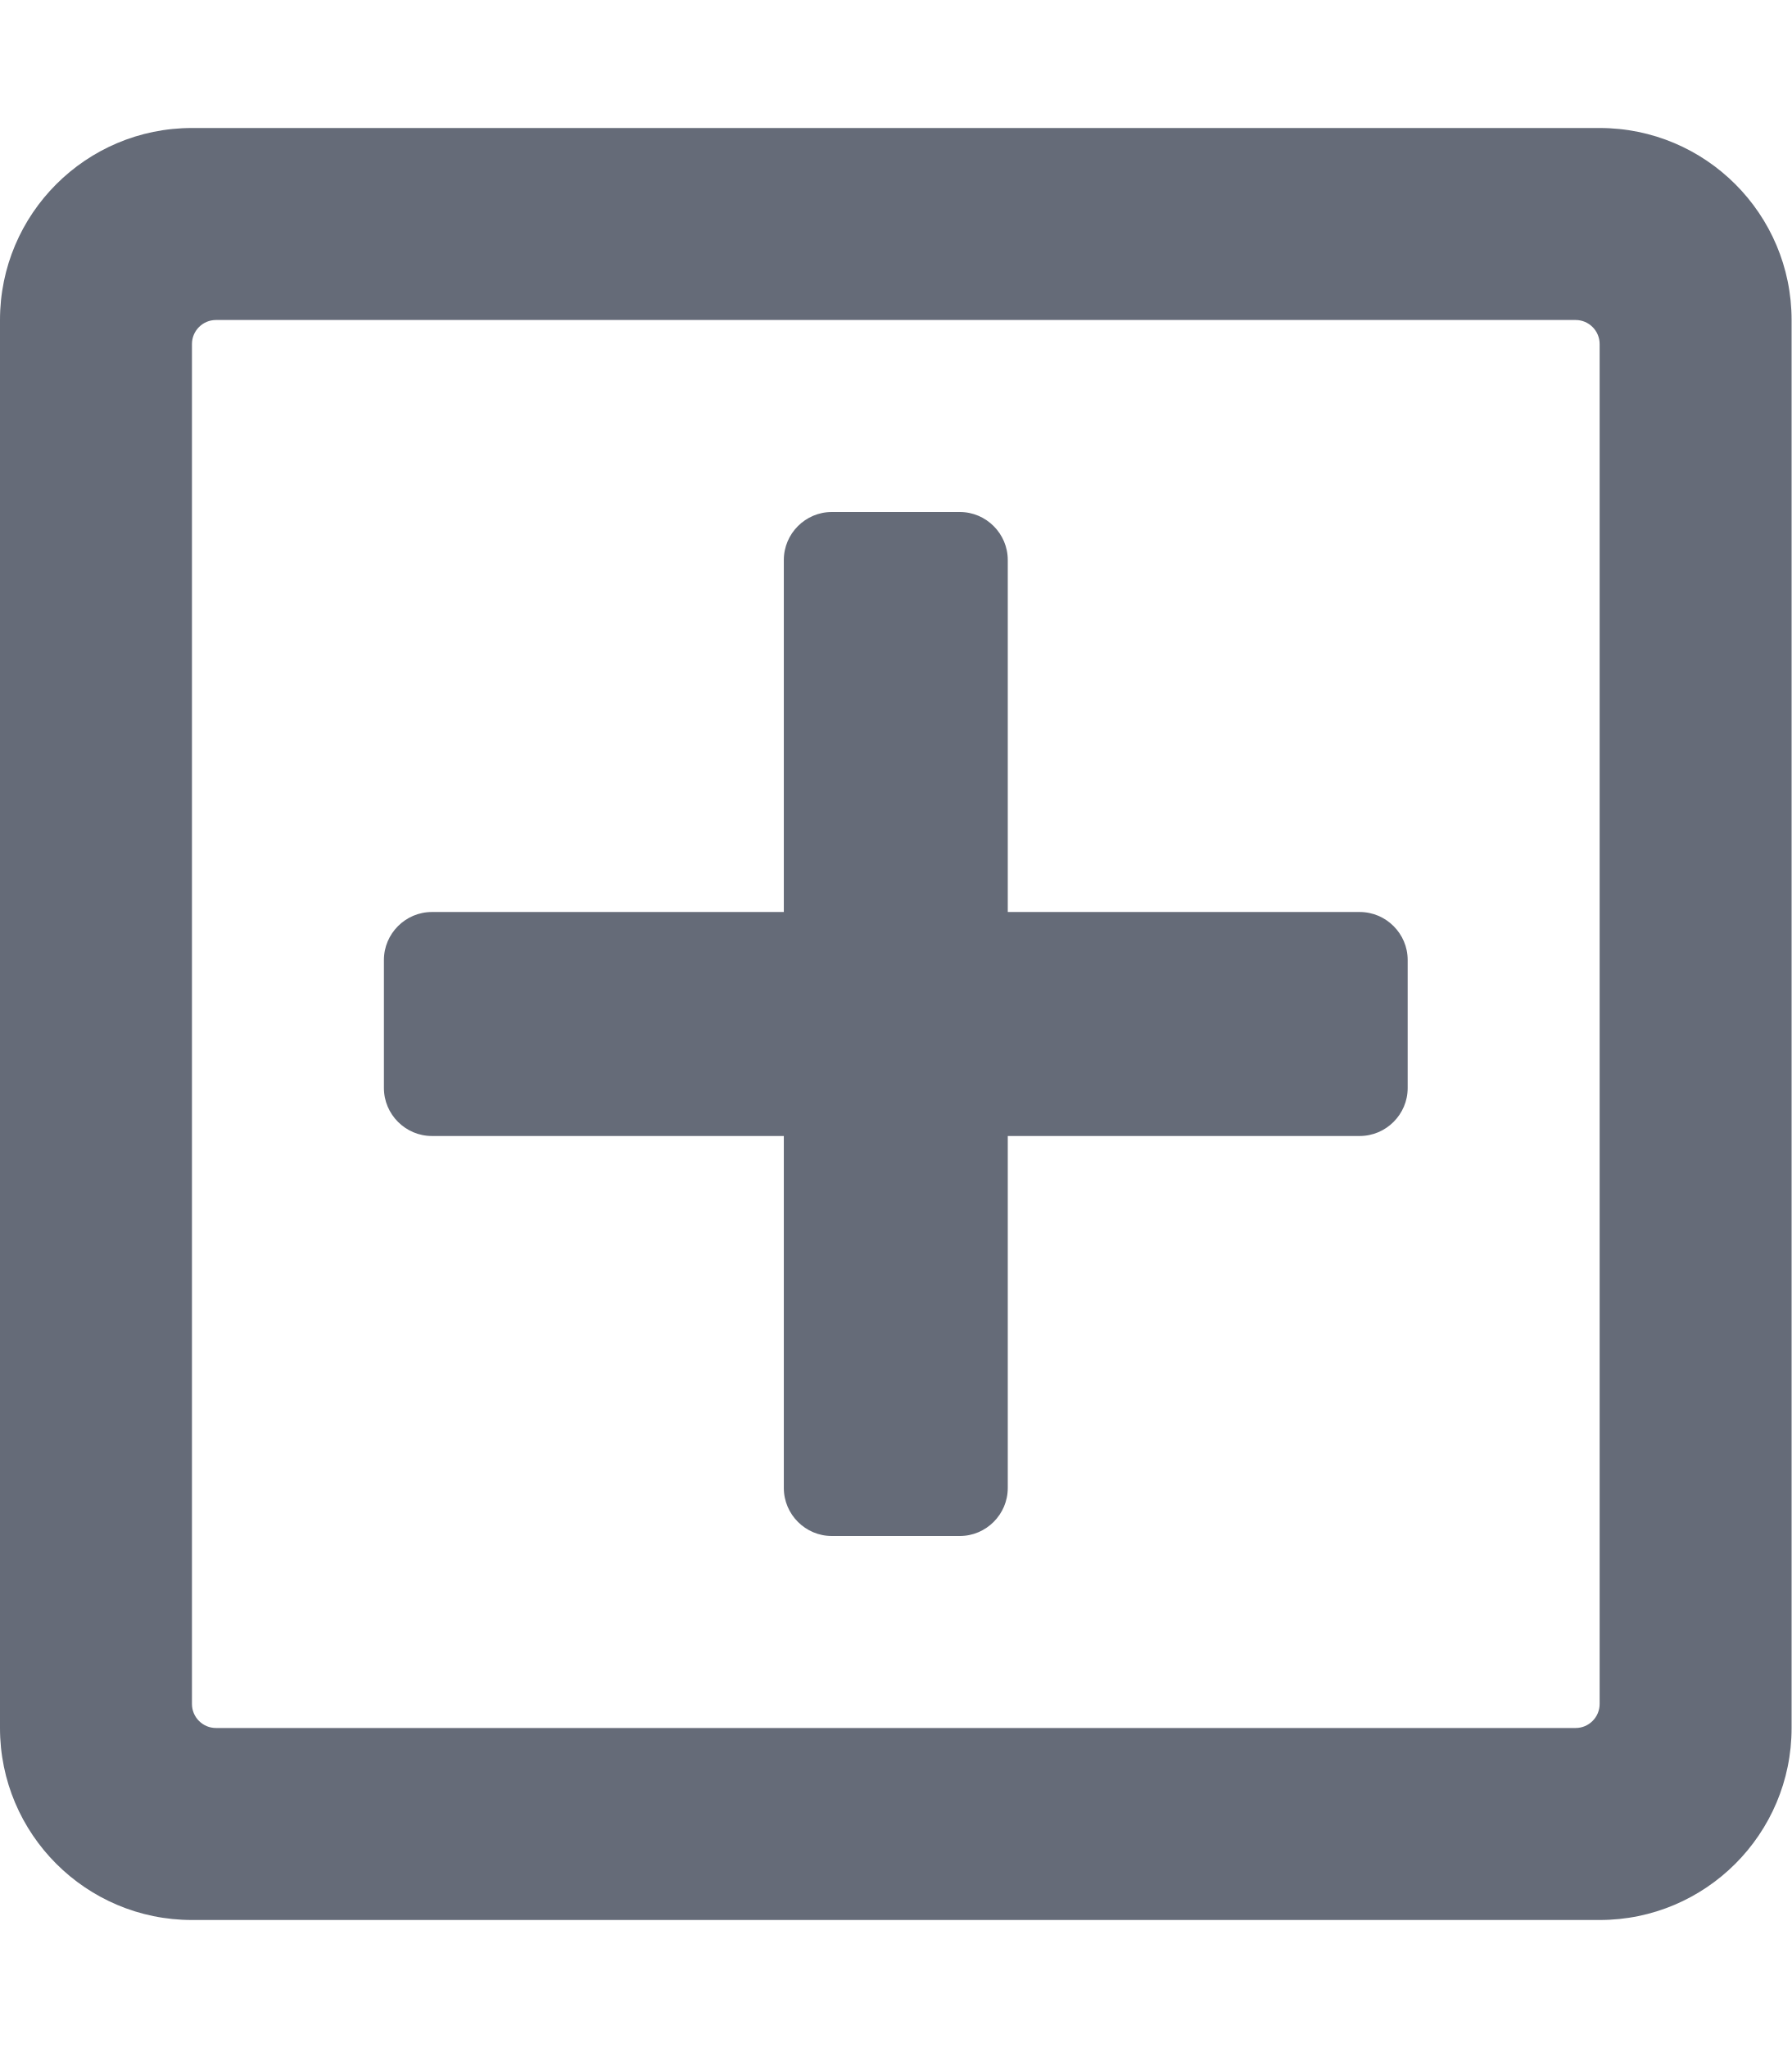
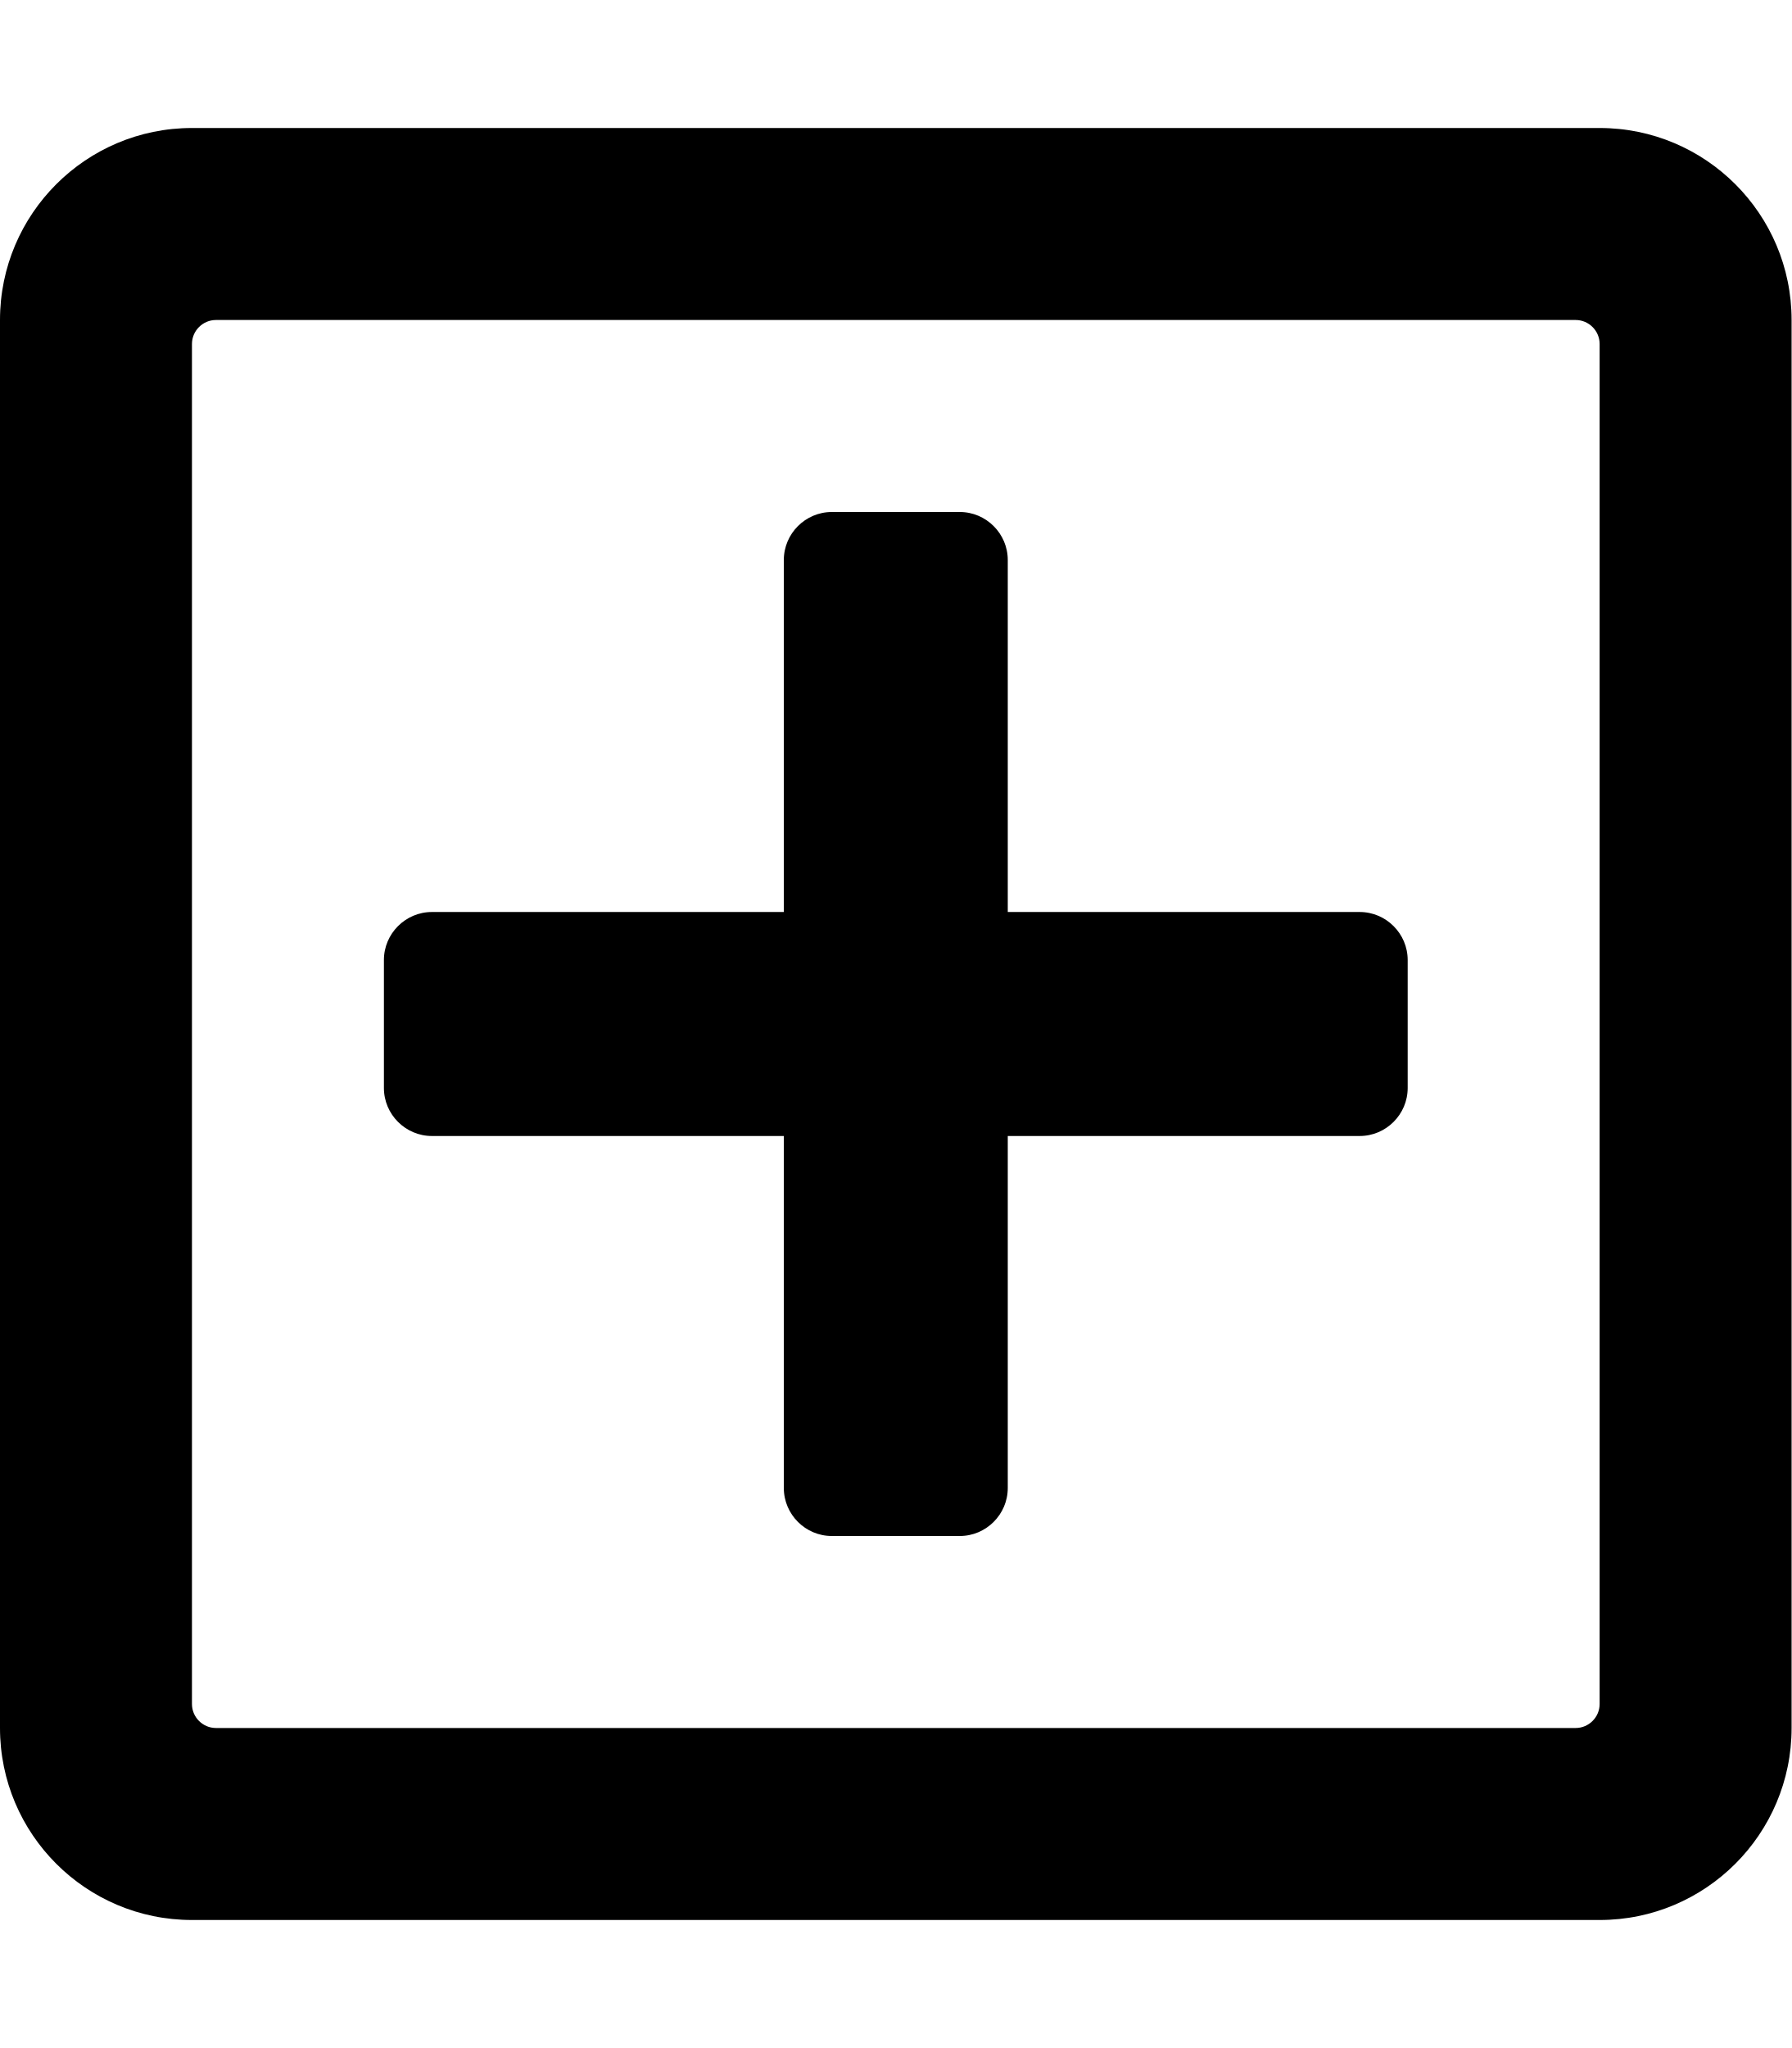
<svg xmlns="http://www.w3.org/2000/svg" aria-hidden="true" data-prefix="far" data-icon="plus-square" class="svg-inline--fa fa-plus-square fa-w-14" role="img" viewBox="0 0 448 512">
-   <path fill="#656b78" d="M352 240v32c0 6.6-5.4 12-12 12h-88v88c0 6.6-5.4 12-12 12h-32c-6.6 0-12-5.4-12-12v-88h-88c-6.6 0-12-5.4-12-12v-32c0-6.6 5.4-12 12-12h88v-88c0-6.6 5.4-12 12-12h32c6.6 0 12 5.4 12 12v88h88c6.6 0 12 5.4 12 12zm96-160v352c0 26.5-21.5 48-48 48H48c-26.5 0-48-21.5-48-48V80c0-26.5 21.5-48 48-48h352c26.5 0 48 21.5 48 48zm-48 346V86c0-3.3-2.7-6-6-6H54c-3.3 0-6 2.7-6 6v340c0 3.3 2.7 6 6 6h340c3.3 0 6-2.7 6-6z" />
+   <path d="M352 240v32c0 6.6-5.4 12-12 12h-88v88c0 6.6-5.4 12-12 12h-32c-6.6 0-12-5.4-12-12v-88h-88c-6.6 0-12-5.4-12-12v-32c0-6.6 5.4-12 12-12h88v-88c0-6.6 5.4-12 12-12h32c6.6 0 12 5.4 12 12v88h88c6.6 0 12 5.4 12 12zm96-160v352c0 26.5-21.5 48-48 48H48c-26.5 0-48-21.5-48-48V80c0-26.5 21.5-48 48-48h352c26.5 0 48 21.5 48 48zm-48 346V86c0-3.3-2.7-6-6-6H54c-3.3 0-6 2.7-6 6v340c0 3.3 2.7 6 6 6h340c3.3 0 6-2.7 6-6z" />
</svg>
